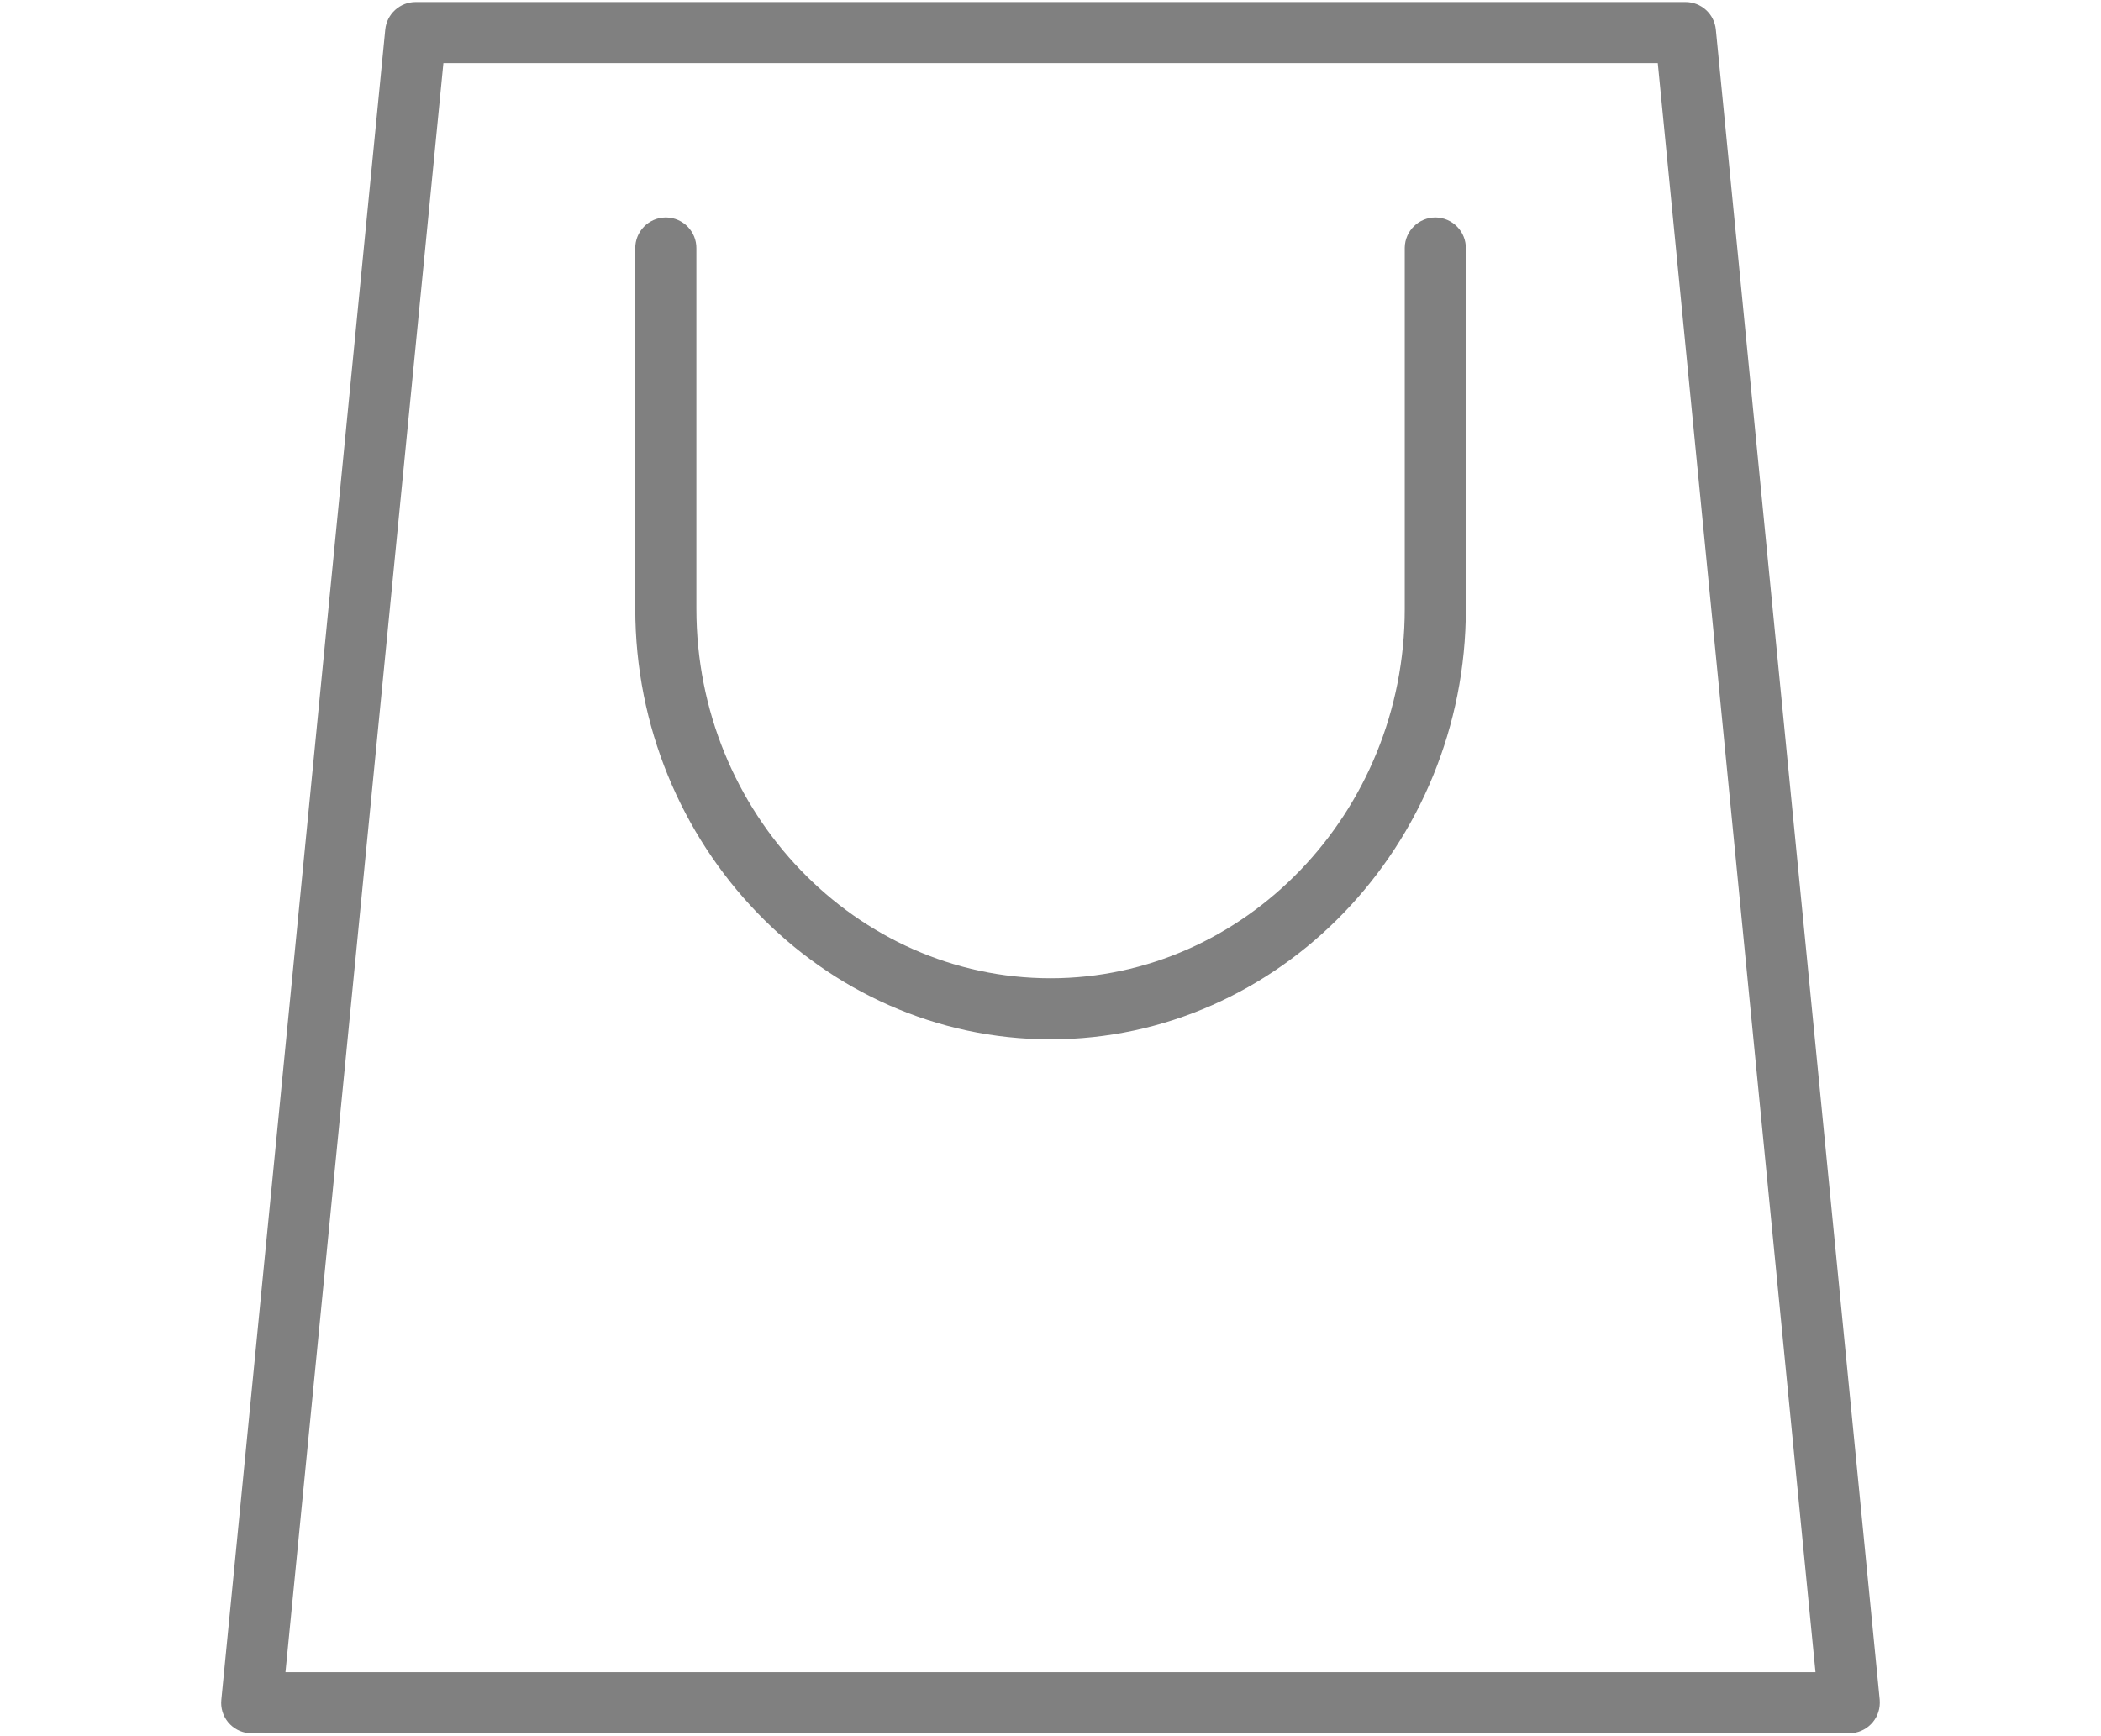
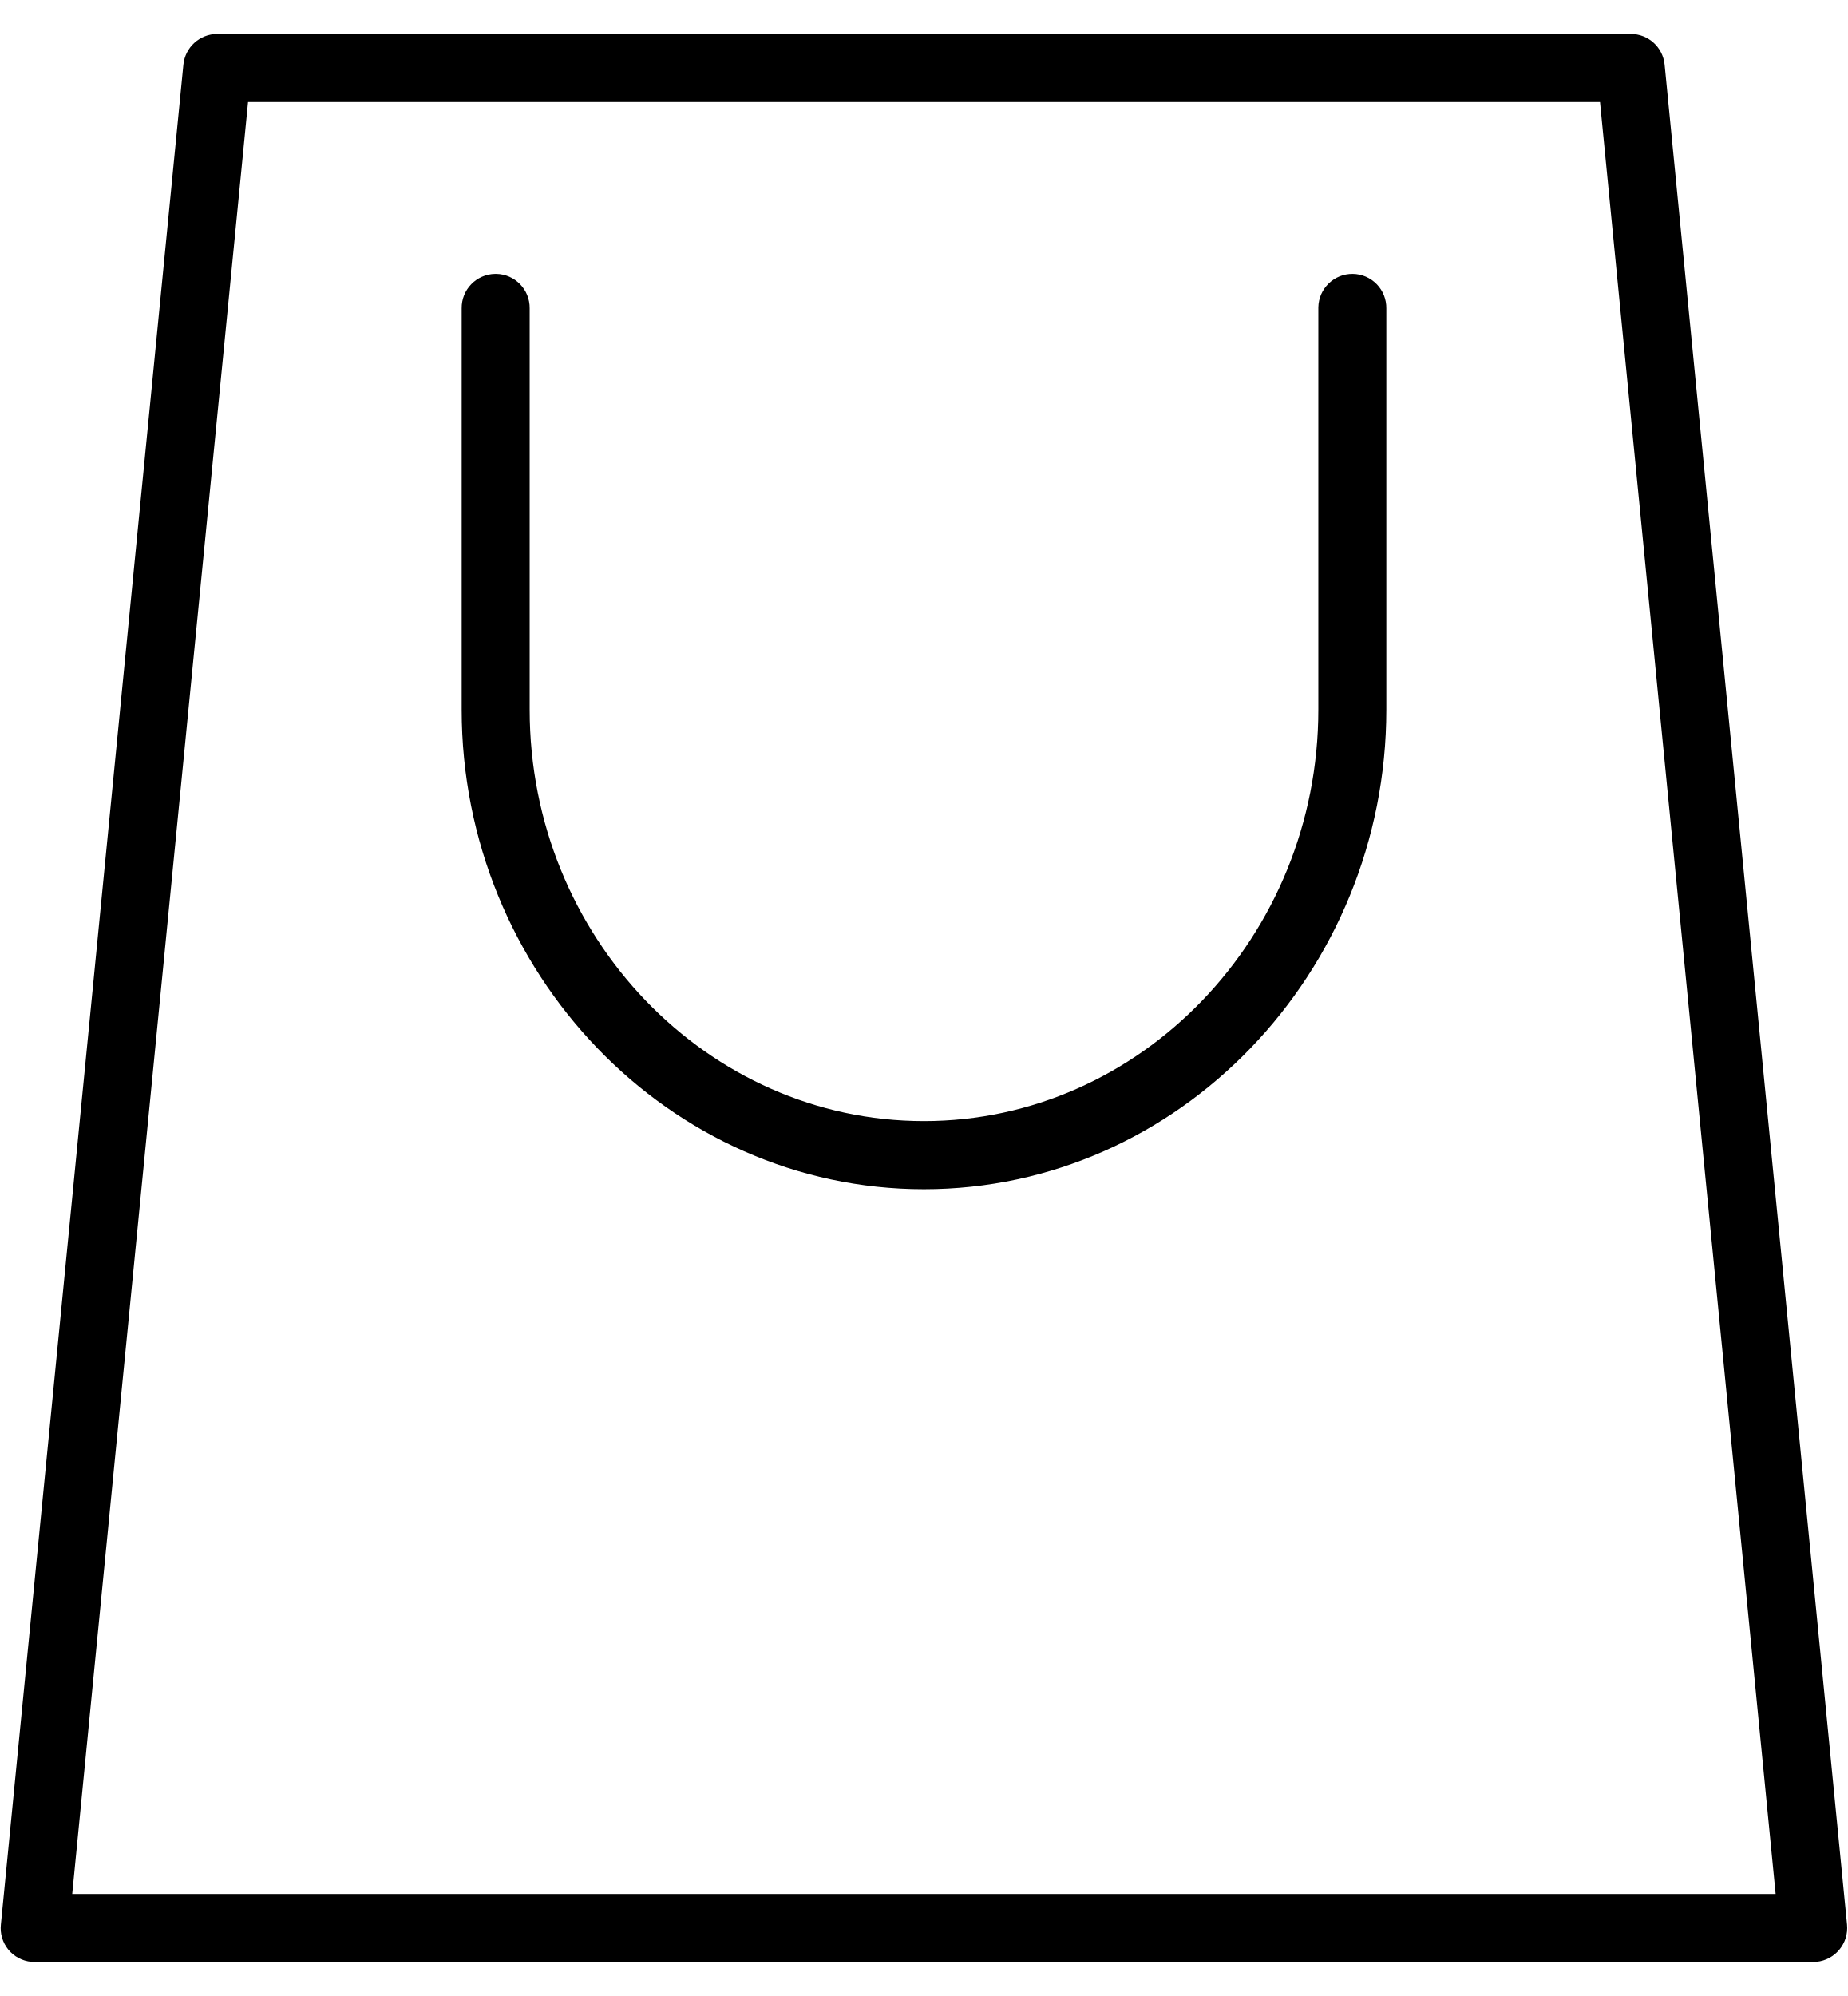
- <svg xmlns="http://www.w3.org/2000/svg" version="1.1" x="0" y="0" width="46" height="38" viewBox="0 0 46 38" xml:space="preserve">
-   <g fill="gray" id="Layer_2">
-     <path d="M5.446 37.953l.065.002h34.977a.669.669 0 0 0 .669-.666l-.002-.068L37.567.648A.668.668 0 0 0 36.9.044H9.1a.67.67 0 0 0-.665.604L4.846 37.221a.667.667 0 0 0 .6.732zM9.708 1.382h26.588l3.453 35.235H6.25L9.708 1.382z" />
-     <path d="M31.433 4.762a.672.672 0 0 0-.677.661v7.909c0 4.468-3.505 8.09-7.756 8.09-4.252 0-7.753-3.621-7.753-8.09v-7.89a.67.67 0 0 0-.659-.68h-.02a.67.67 0 0 0-.659.68v7.889c0 5.17 4.081 9.428 9.091 9.428 5.01 0 9.094-4.258 9.094-9.428V5.442a.67.67 0 0 0-.661-.68z" />
-   </g>
+ <svg xmlns="http://www.w3.org/2000/svg" version="1.1" id="Layer_1" x="0" y="0" width="25" height="27" viewBox="0 0 25 27" xml:space="preserve">
+   <path d="M.424 26.538l.045.002h24.062c.253 0 .46-.207.46-.459l-.002-.047L22.521.875a.46.46 0 0 0-.459-.416H2.938a.462.462 0 0 0-.457.416L.012 26.034a.457.457 0 0 0 .412.504zM3.356 1.38h18.291l2.376 24.24H.977L3.356 1.38z" />
+   <path d="M18.302 3.705a.461.461 0 0 0-.466.454v5.44c0 3.075-2.411 5.566-5.336 5.566-2.926 0-5.334-2.49-5.334-5.566V4.172a.46.46 0 0 0-.453-.467h-.014a.46.46 0 0 0-.453.467v5.427c0 3.558 2.807 6.488 6.254 6.488 3.446 0 6.256-2.93 6.256-6.488V4.172a.46.46 0 0 0-.454-.467z" />
</svg>
